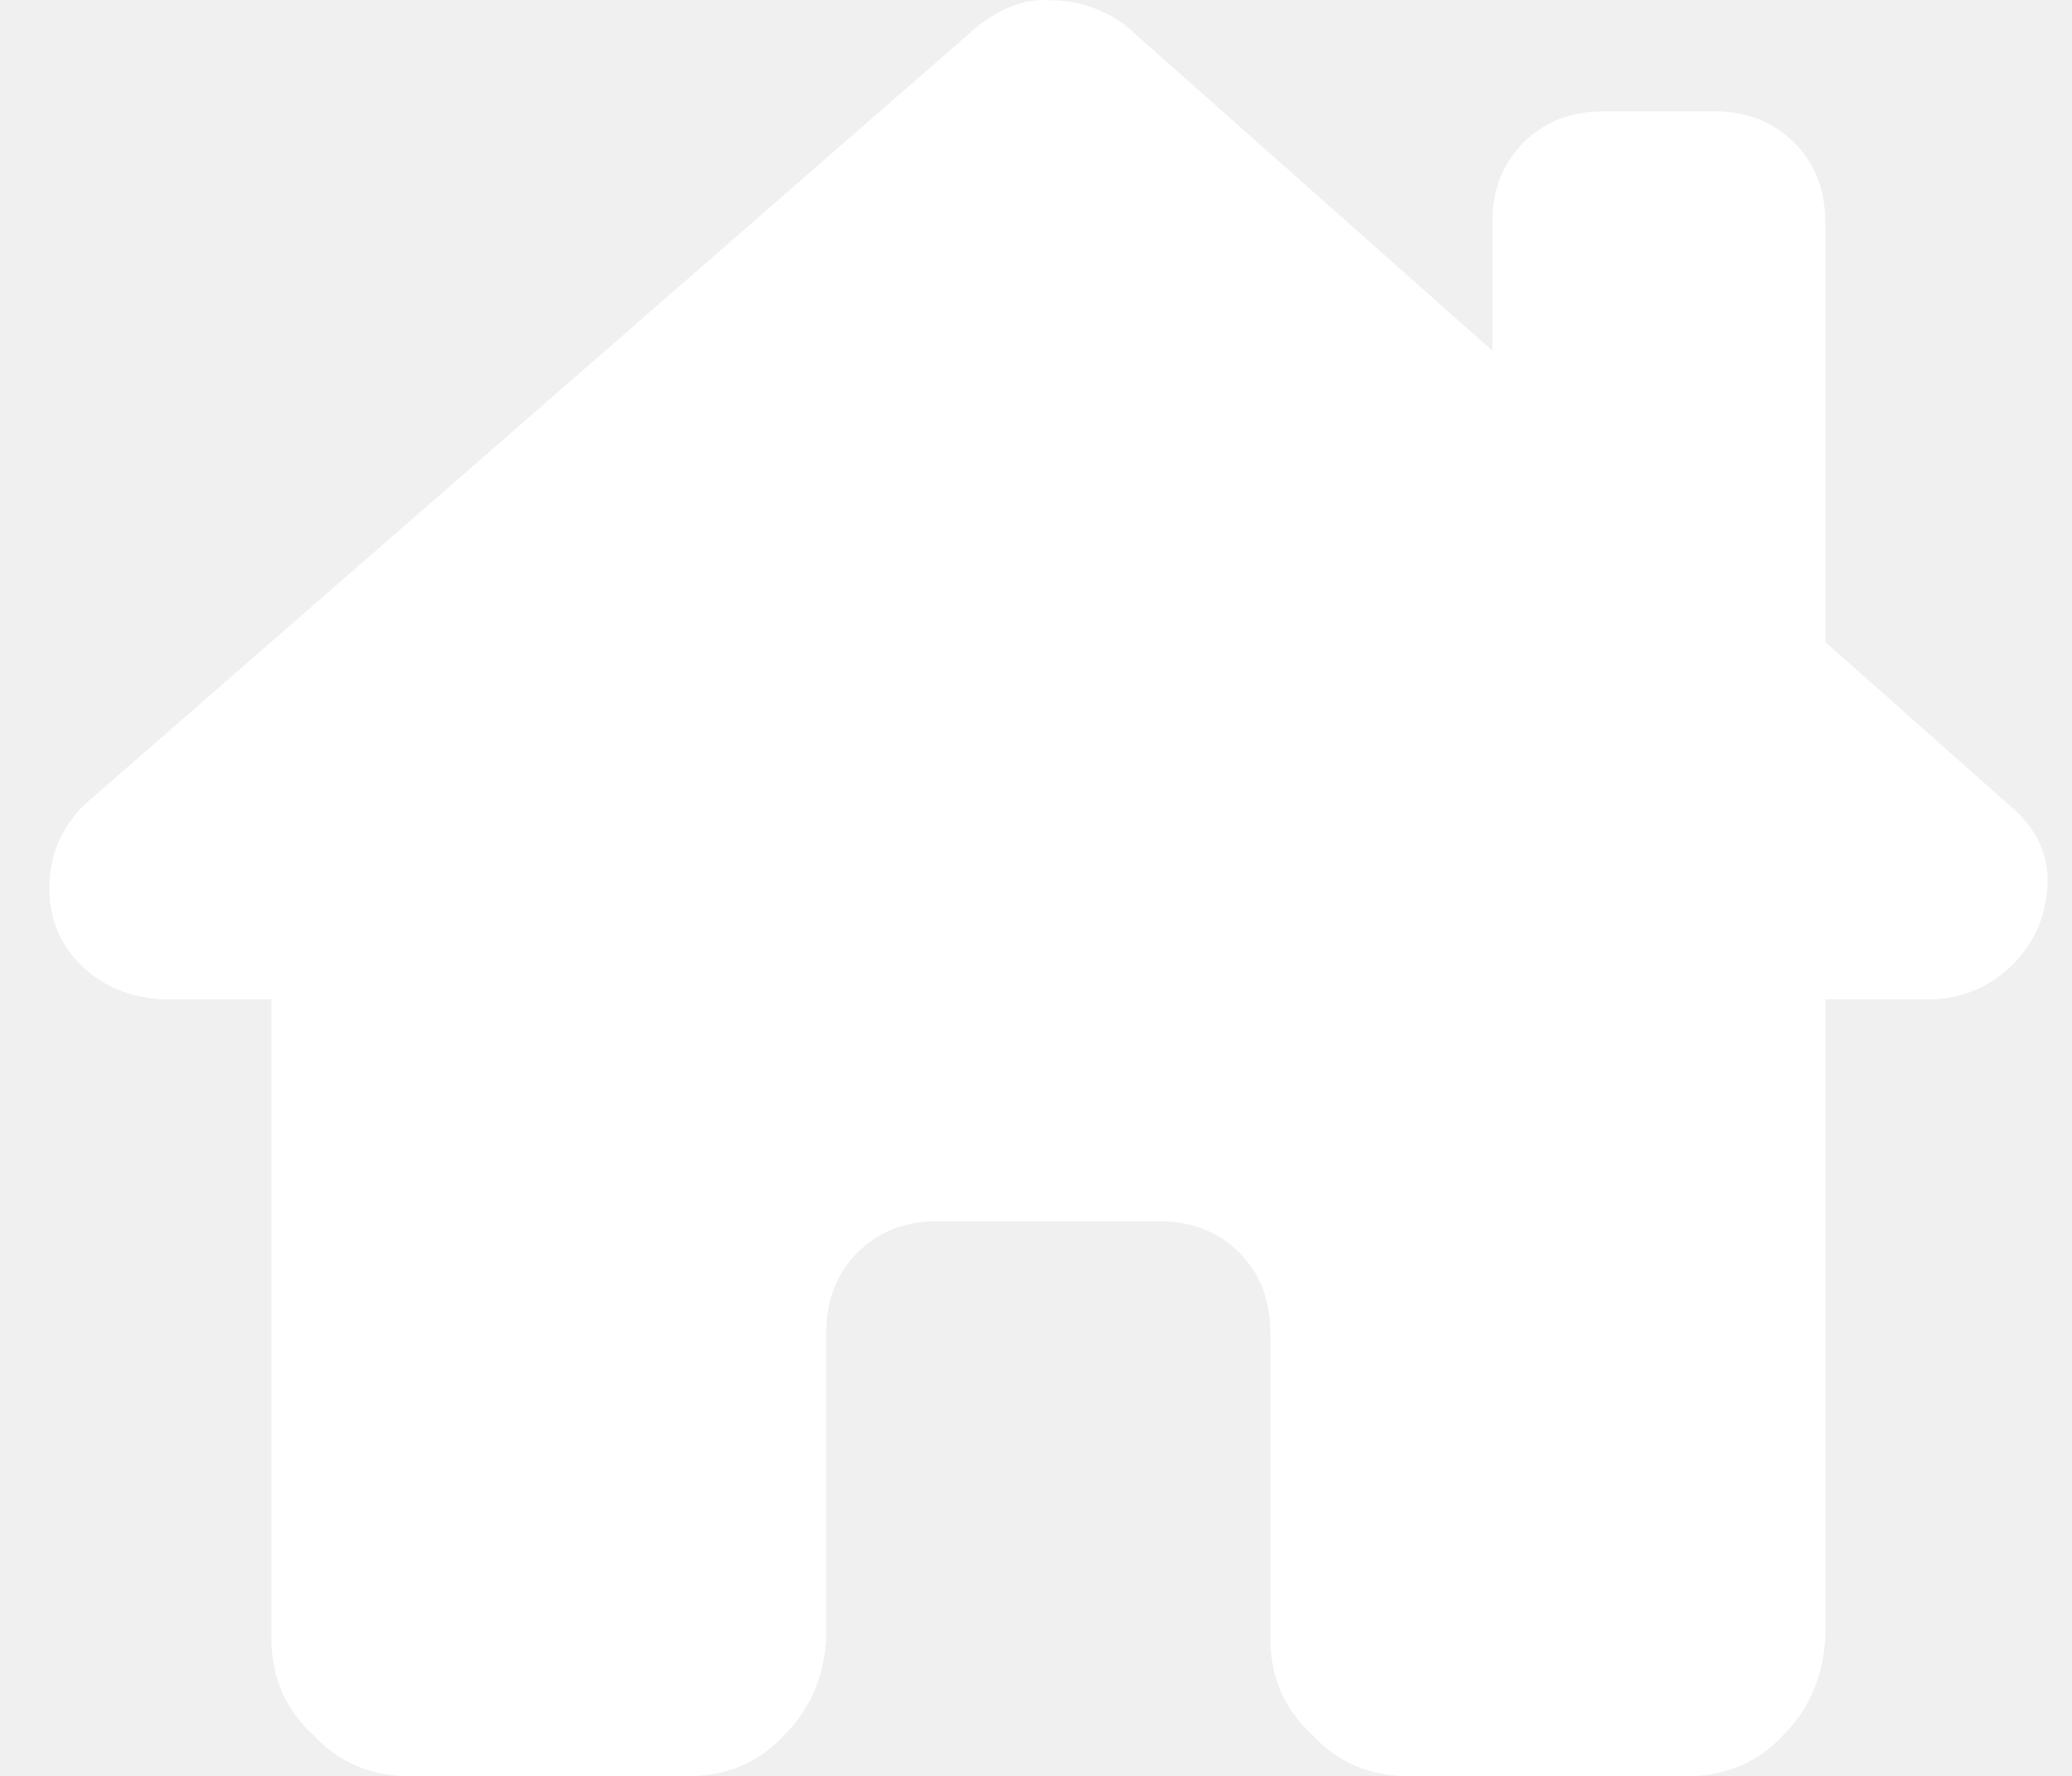
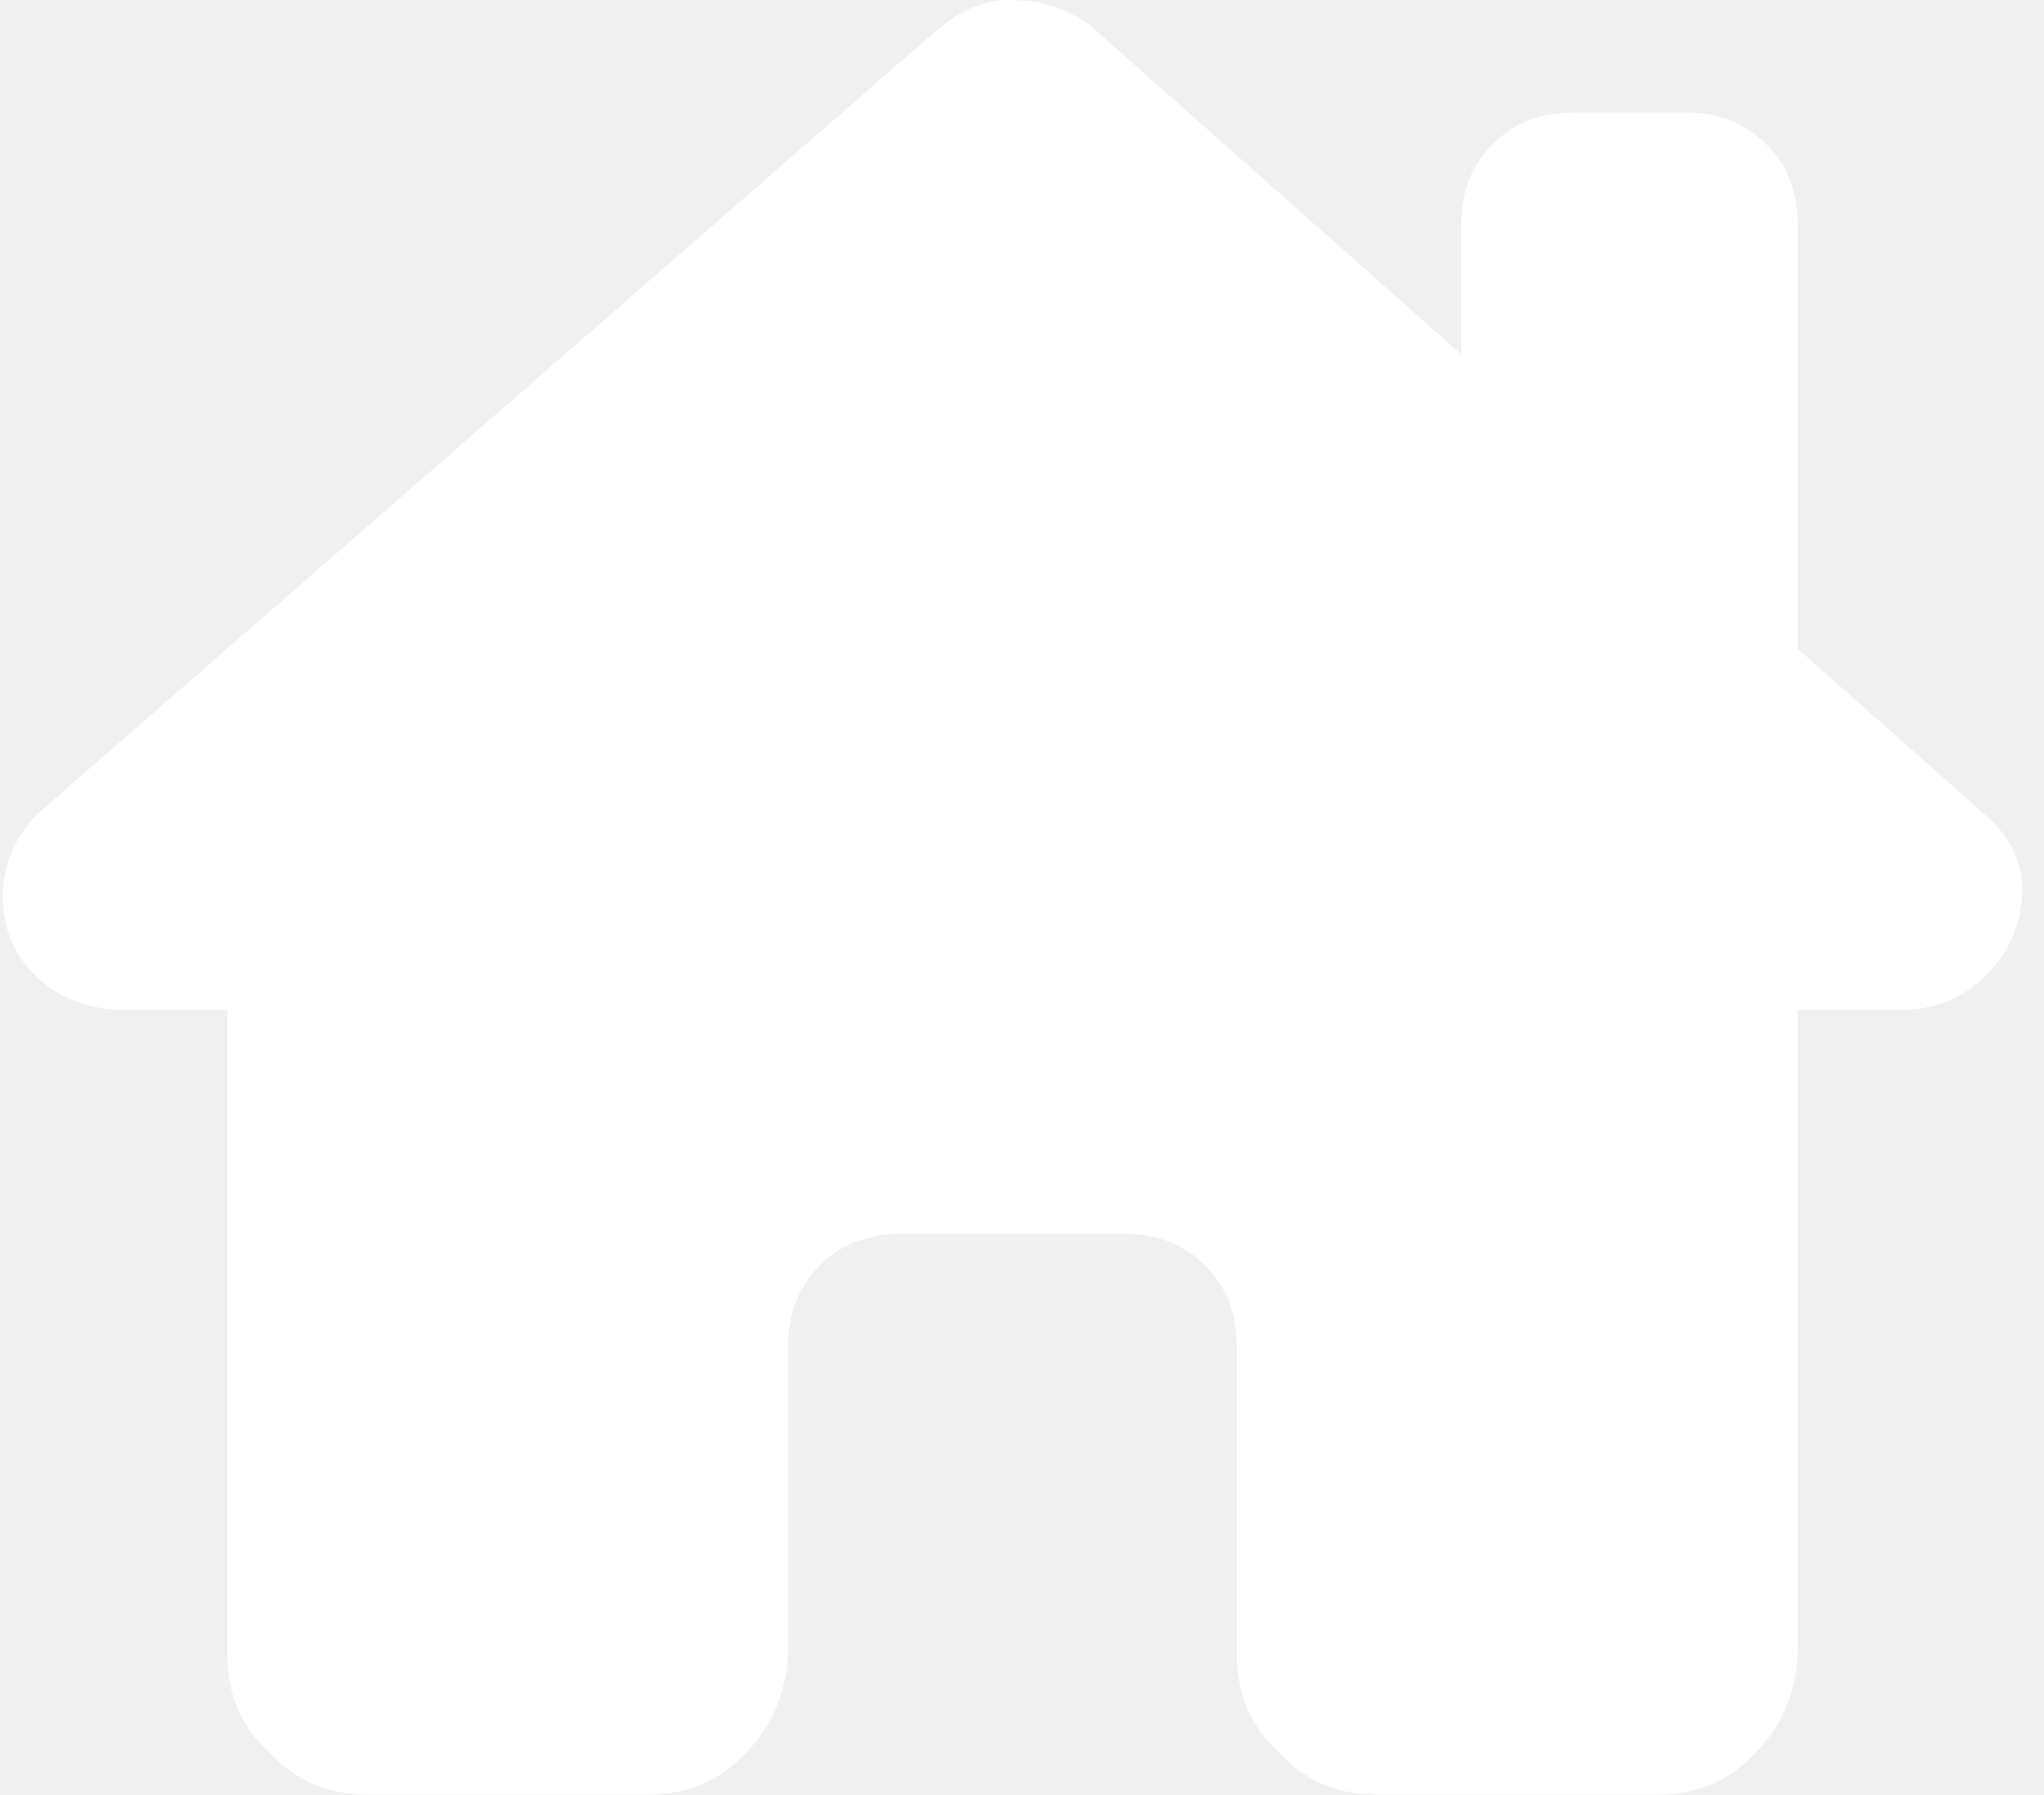
- <svg xmlns="http://www.w3.org/2000/svg" width="42" height="36" viewBox="0 0 42 36" fill="none">
-   <path d="M39.25 20.257H37V31.507C37 31.695 37 31.882 37 32.069V33.194C36.953 33.991 36.672 34.648 36.156 35.163C35.641 35.726 34.984 36.007 34.188 36.007H33.062C32.969 36.007 32.898 36.007 32.852 36.007C32.758 36.007 32.641 36.007 32.5 36.007H28.562C27.766 36.007 27.109 35.726 26.594 35.163C26.031 34.648 25.75 33.991 25.75 33.194V27.007C25.75 26.351 25.539 25.812 25.117 25.39C24.695 24.968 24.156 24.757 23.5 24.757H19C18.344 24.757 17.805 24.968 17.383 25.39C16.961 25.812 16.75 26.351 16.75 27.007V33.194C16.703 33.991 16.422 34.648 15.906 35.163C15.391 35.726 14.734 36.007 13.938 36.007H10C9.953 36.007 9.906 36.007 9.859 36.007C9.812 36.007 9.766 36.007 9.719 36.007C9.625 36.007 9.531 36.007 9.438 36.007H8.312C7.516 36.007 6.859 35.726 6.344 35.163C5.781 34.648 5.5 33.991 5.5 33.194V25.32C5.5 25.273 5.5 25.202 5.5 25.109V20.257H3.25C2.594 20.21 2.055 19.976 1.633 19.554C1.211 19.132 1 18.616 1 18.007C1 17.351 1.234 16.788 1.703 16.32L19.773 0.57C20.289 0.148 20.805 -0.04 21.32 0.007C21.836 0.007 22.328 0.171 22.797 0.499L30.25 7.109V4.507C30.25 3.851 30.461 3.312 30.883 2.89C31.305 2.468 31.844 2.257 32.5 2.257H34.75C35.406 2.257 35.945 2.468 36.367 2.89C36.789 3.312 37 3.851 37 4.507V13.015L40.727 16.32C41.289 16.788 41.547 17.351 41.5 18.007C41.453 18.616 41.219 19.132 40.797 19.554C40.375 19.976 39.859 20.21 39.25 20.257Z" fill="white" />
+ <svg xmlns="http://www.w3.org/2000/svg" width="41" height="36" viewBox="0 0 41 36" fill="none">
+   <path d="M38.309 20.257H36.059V31.507C36.059 31.695 36.059 31.882 36.059 32.069V33.194C36.012 33.991 35.73 34.648 35.215 35.163C34.699 35.726 34.043 36.007 33.246 36.007H32.121C32.027 36.007 31.957 36.007 31.91 36.007C31.816 36.007 31.699 36.007 31.559 36.007H27.621C26.824 36.007 26.168 35.726 25.652 35.163C25.09 34.648 24.809 33.991 24.809 33.194V27.007C24.809 26.351 24.598 25.812 24.176 25.39C23.754 24.968 23.215 24.757 22.559 24.757H18.059C17.402 24.757 16.863 24.968 16.441 25.39C16.02 25.812 15.809 26.351 15.809 27.007V33.194C15.762 33.991 15.48 34.648 14.965 35.163C14.449 35.726 13.793 36.007 12.996 36.007H9.059C9.012 36.007 8.965 36.007 8.918 36.007C8.871 36.007 8.824 36.007 8.777 36.007C8.684 36.007 8.59 36.007 8.496 36.007H7.371C6.574 36.007 5.918 35.726 5.402 35.163C4.84 34.648 4.559 33.991 4.559 33.194V25.32C4.559 25.273 4.559 25.202 4.559 25.109V20.257H2.309C1.652 20.21 1.113 19.976 0.691 19.554C0.27 19.132 0.059 18.616 0.059 18.007C0.059 17.351 0.293 16.788 0.762 16.32L18.832 0.57C19.348 0.148 19.863 -0.04 20.379 0.007C20.895 0.007 21.387 0.171 21.855 0.499L29.309 7.109V4.507C29.309 3.851 29.52 3.312 29.941 2.89C30.363 2.468 30.902 2.257 31.559 2.257H33.809C34.465 2.257 35.004 2.468 35.426 2.89C35.848 3.312 36.059 3.851 36.059 4.507V13.015L39.785 16.32C40.348 16.788 40.605 17.351 40.559 18.007C40.512 18.616 40.277 19.132 39.855 19.554C39.434 19.976 38.918 20.21 38.309 20.257Z" fill="white" />
</svg>
